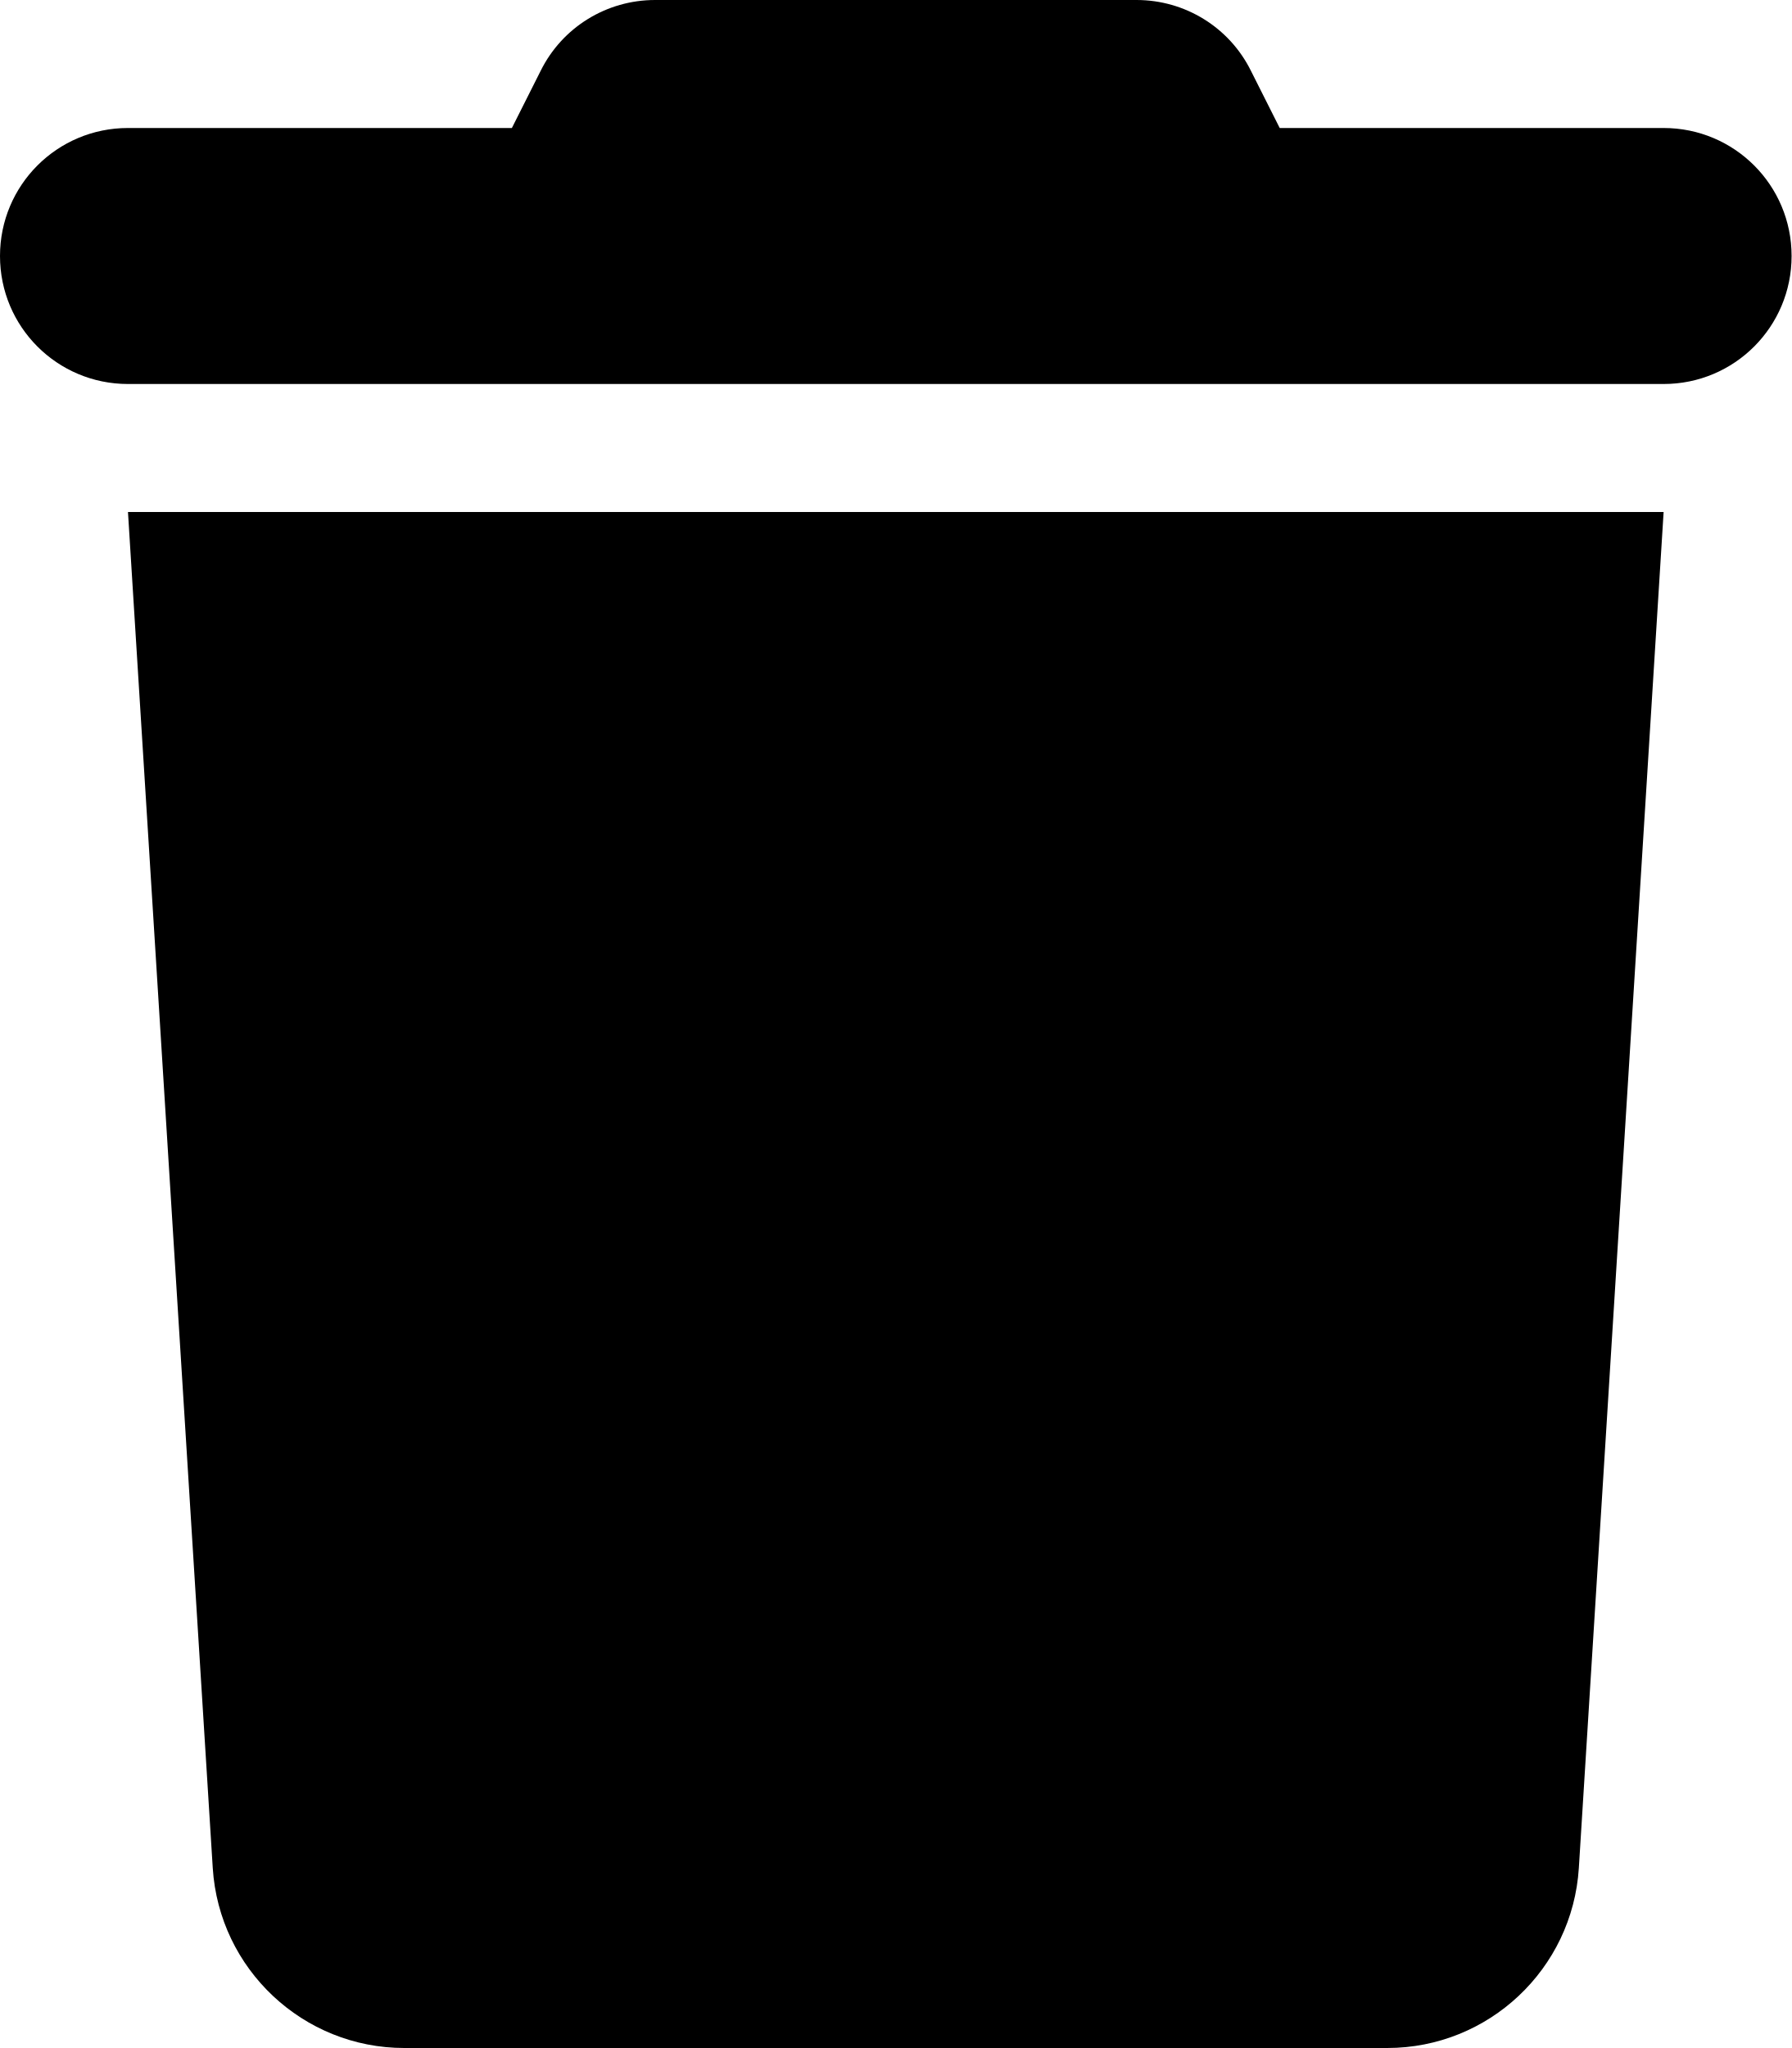
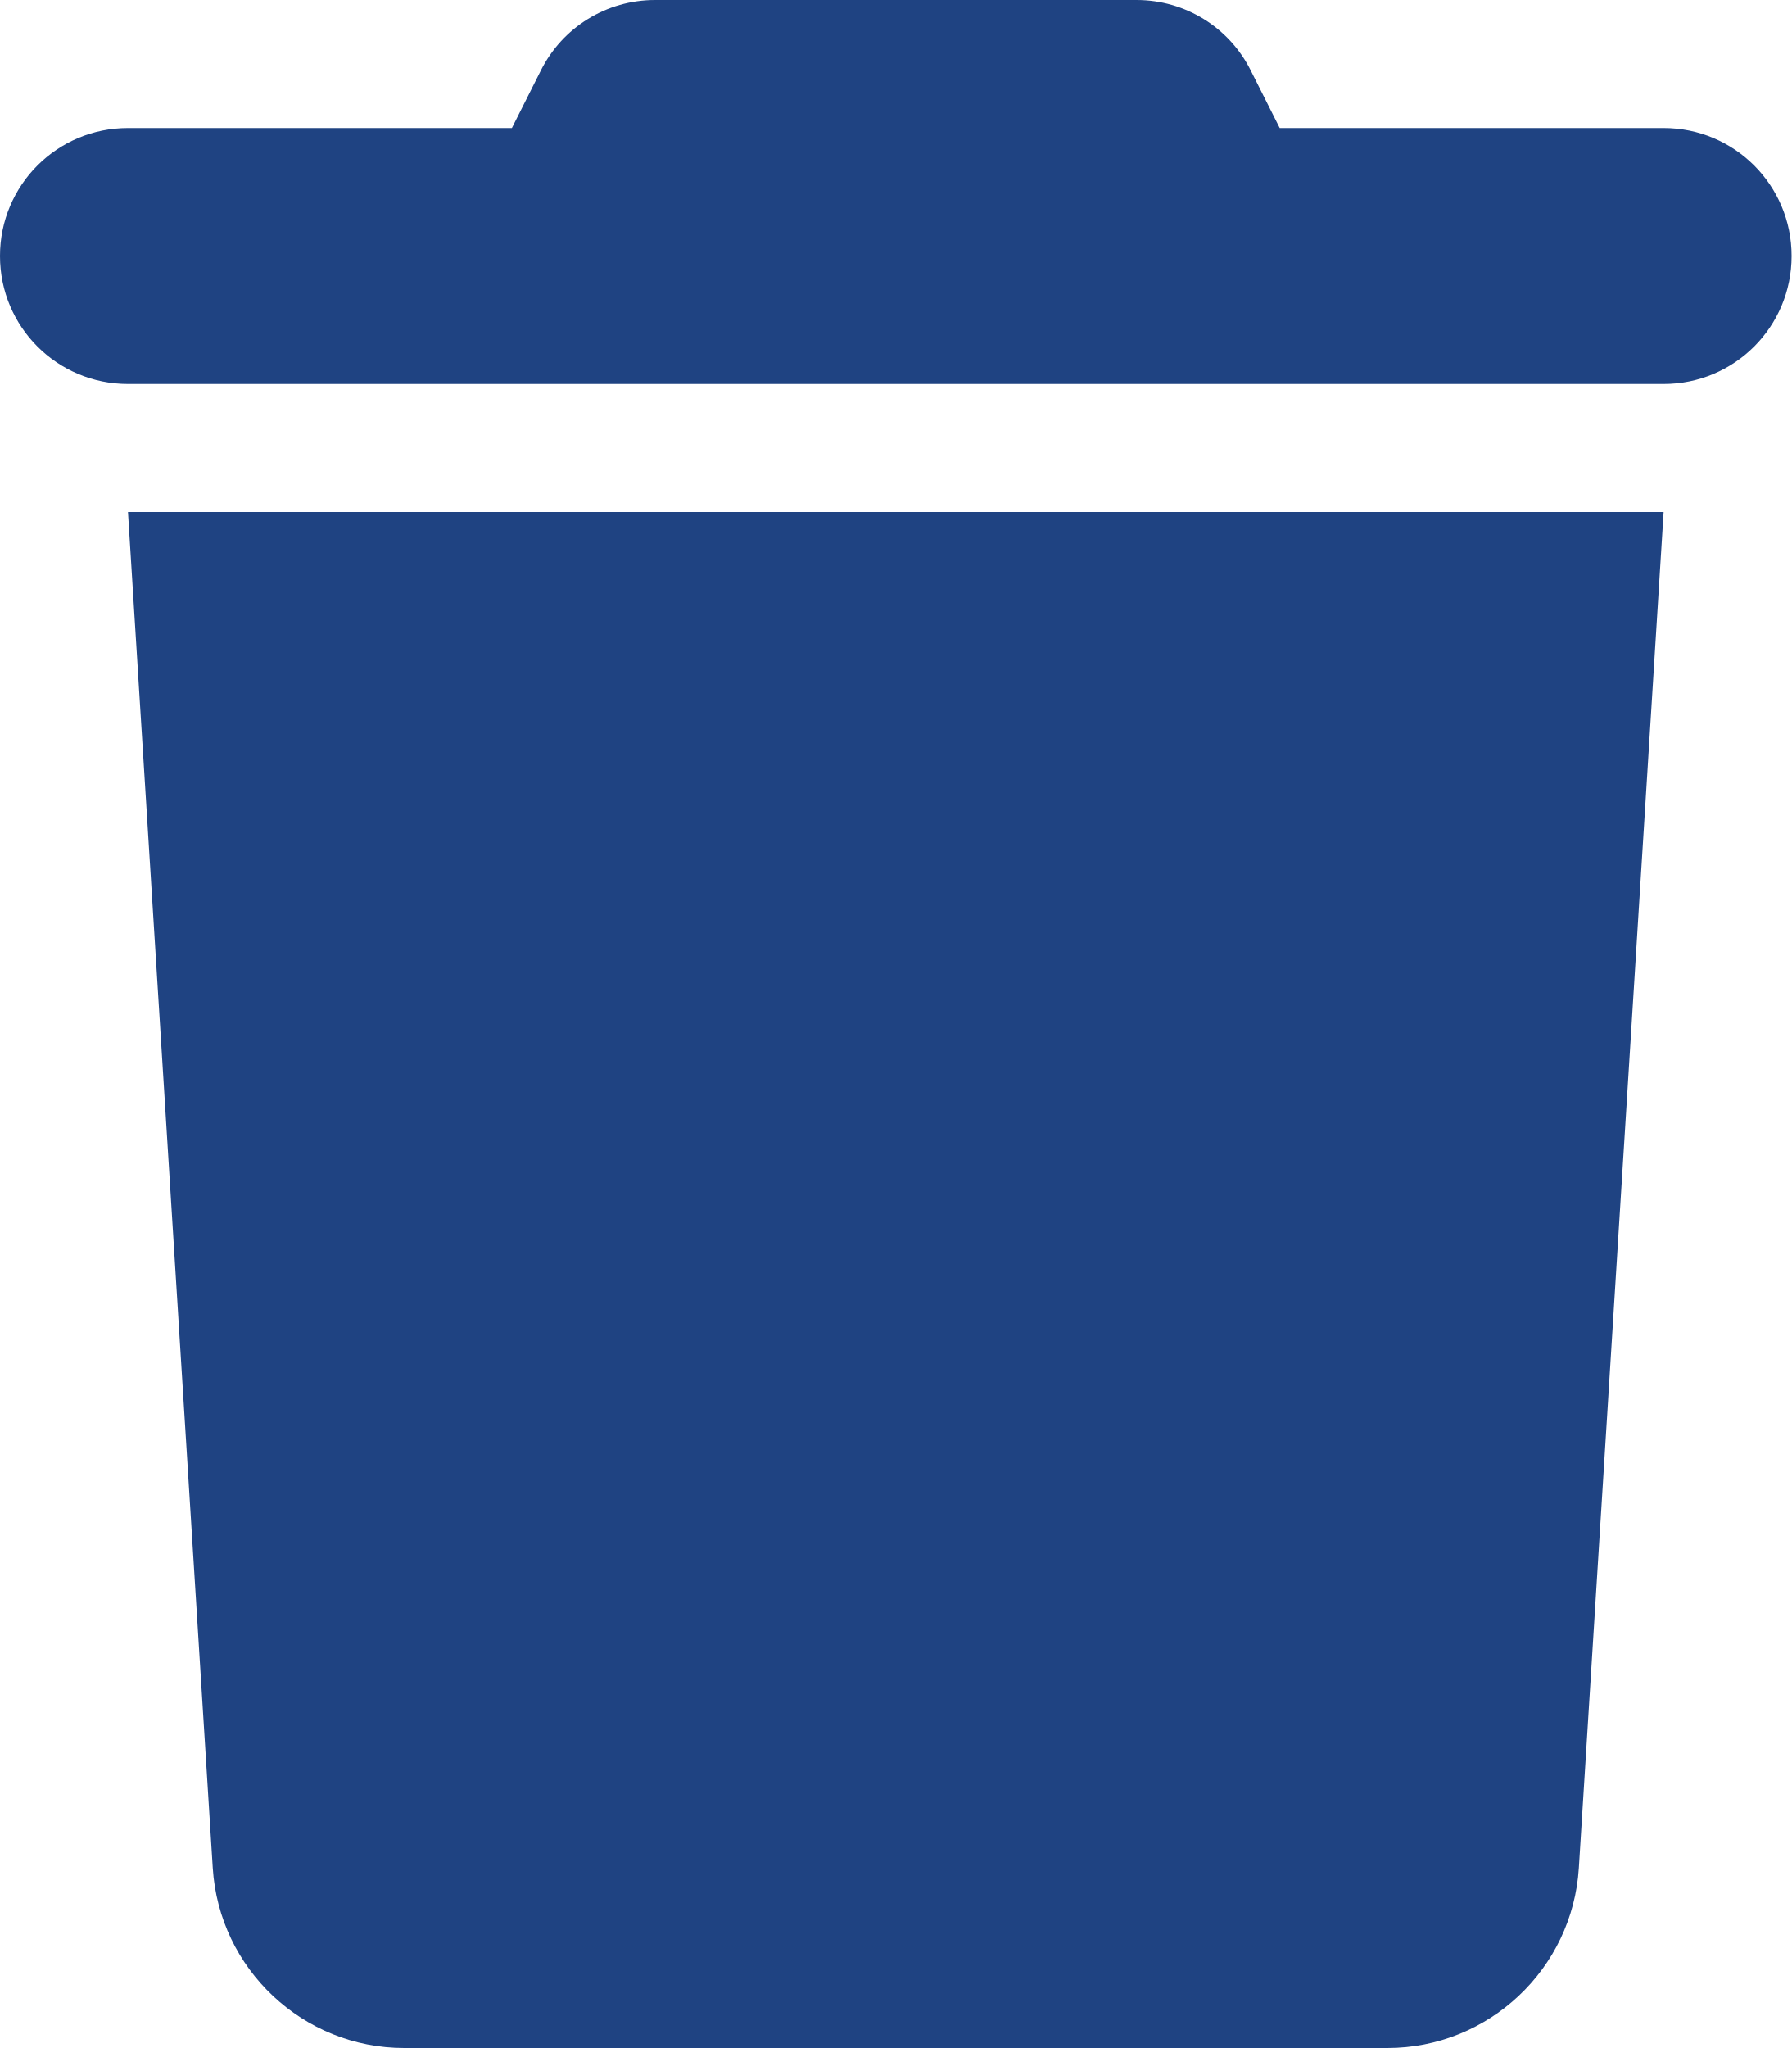
<svg xmlns="http://www.w3.org/2000/svg" viewBox="0 0 448 512">
-   <path d="M135.2 17.7L128 32 32 32C14.3 32 0 46.3 0 64S14.3 96 32 96l384 0c17.7 0 32-14.3 32-32s-14.3-32-32-32l-96 0-7.2-14.3C307.4 6.8 296.3 0 284.2 0L163.8 0c-12.1 0-23.2 6.8-28.6 17.7zM416 128L32 128 53.2 467c1.6 25.3 22.6 45 47.9 45l245.8 0c25.3 0 46.3-19.7 47.9-45L416 128z" />
+   <path fill="#1F4382" d="M135.2 17.7L128 32 32 32C14.3 32 0 46.3 0 64S14.3 96 32 96l384 0c17.7 0 32-14.3 32-32s-14.3-32-32-32l-96 0-7.2-14.3C307.4 6.8 296.3 0 284.2 0L163.8 0c-12.1 0-23.2 6.8-28.6 17.7zM416 128L32 128 53.2 467c1.6 25.3 22.6 45 47.9 45l245.8 0c25.3 0 46.3-19.7 47.9-45L416 128z" />
</svg>
